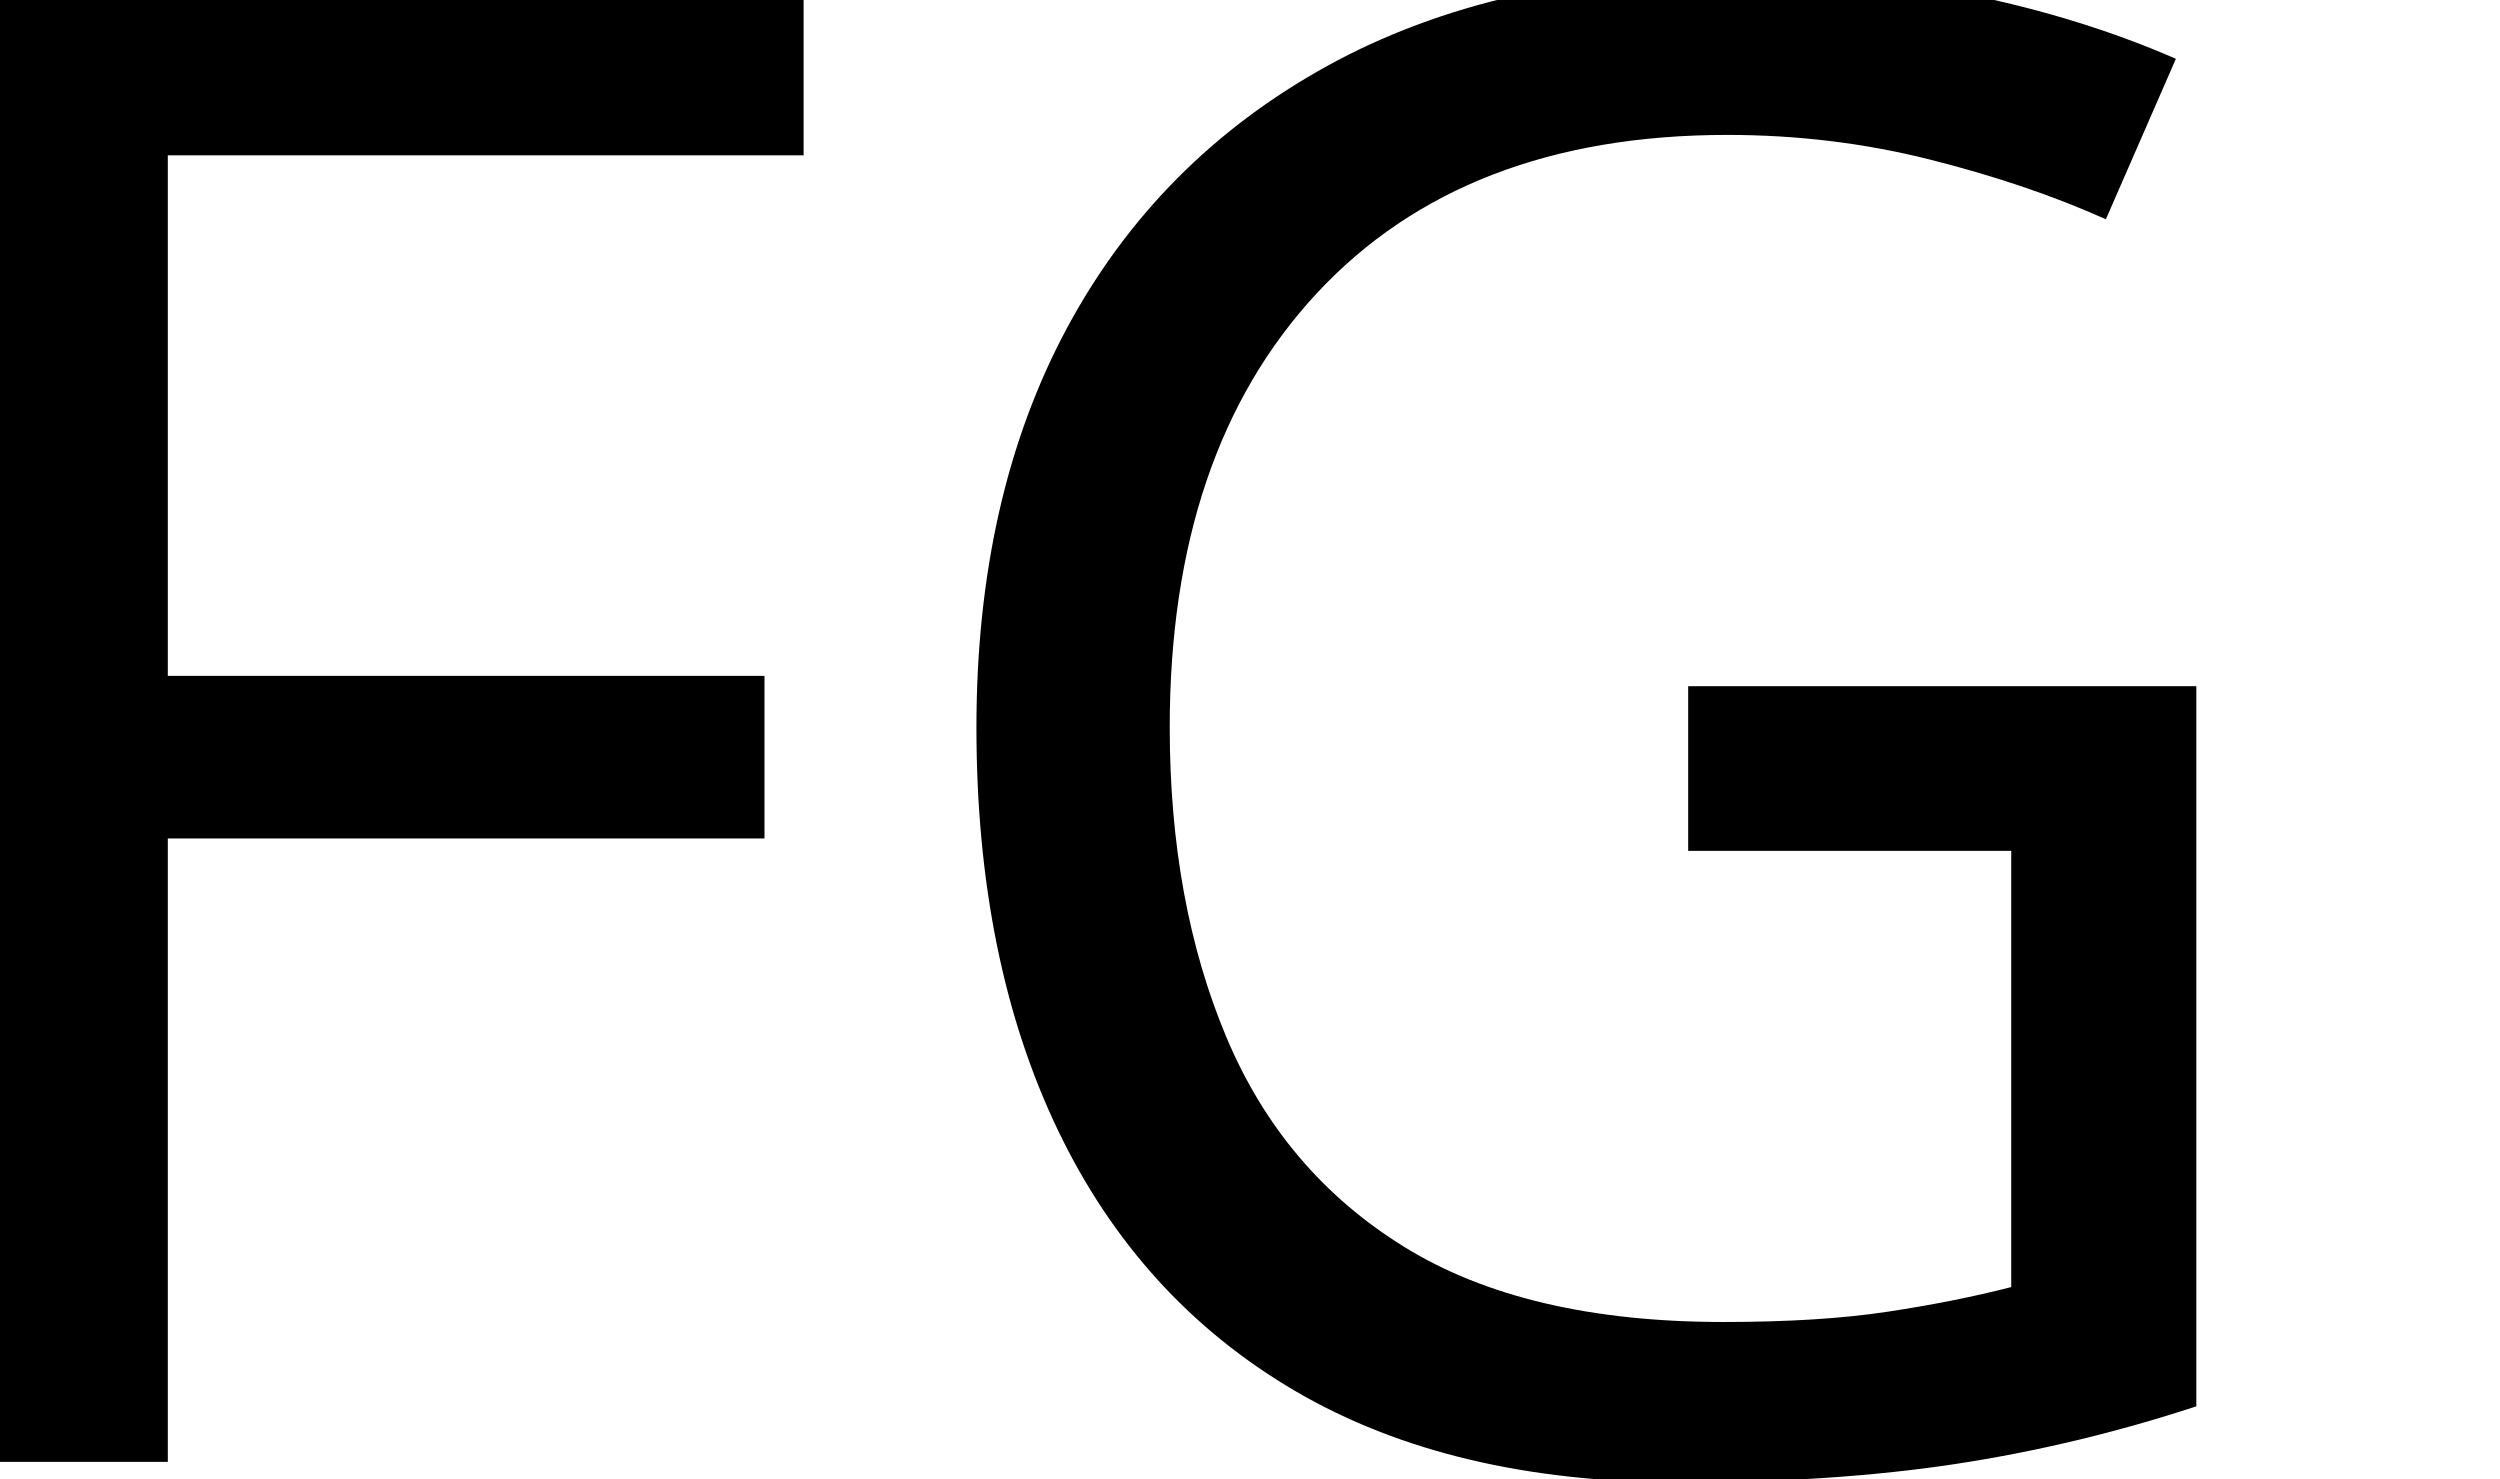
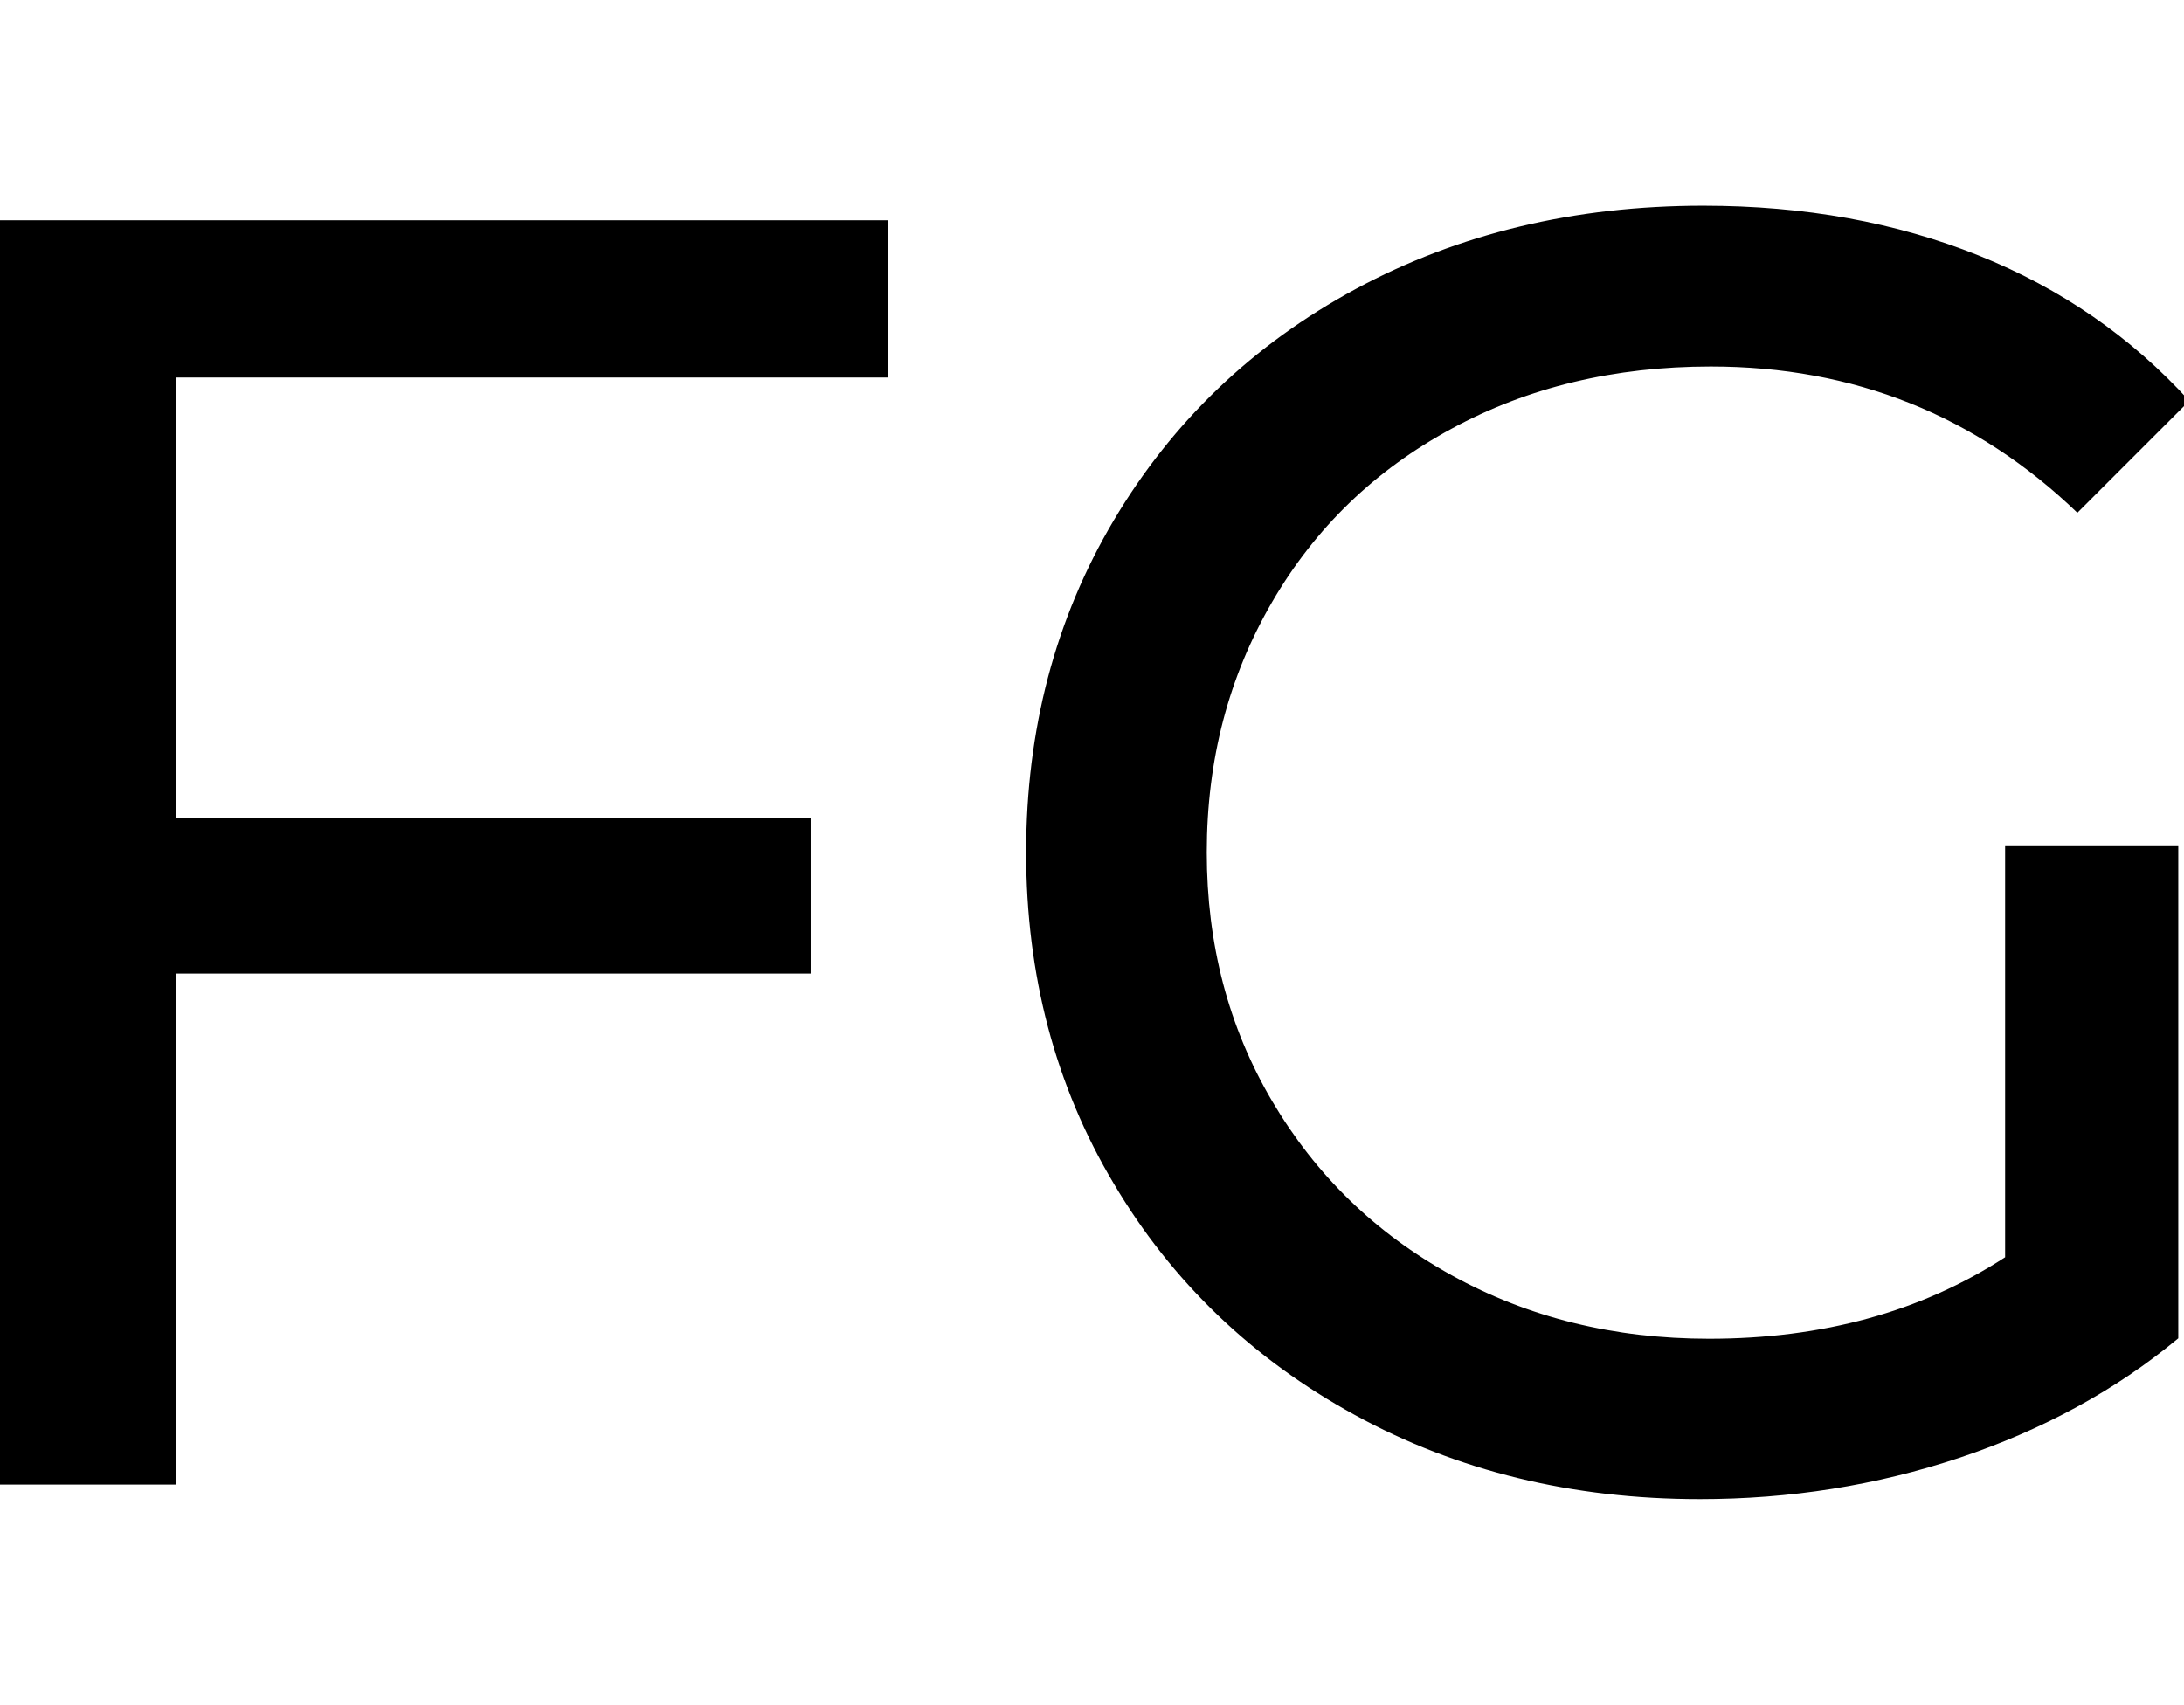
- <svg xmlns="http://www.w3.org/2000/svg" version="1.1" id="Layer_1" x="0px" y="0px" viewBox="0 0 223.7 132.3" style="enable-background:new 0 0 223.7 132.3;" xml:space="preserve">
+ <svg xmlns="http://www.w3.org/2000/svg" version="1.1" id="Layer_1" x="0px" y="0px" viewBox="0 0 495.7 387" style="enable-background:new 0 0 495.7 387;" xml:space="preserve">
  <style type="text/css">
	.st0{display:none;}
	.st1{display:inline;fill:none;}
- 	.st2{font-family:'Montserrat-Medium';}
- 	.st3{font-size:184.088px;}
</style>
  <g>
    <g id="canvasGrid" class="st0">
-       <rect x="-13" y="-13.7" class="st1" width="250" height="160" />
+       <rect x="259" y="484.3" class="st1" width="250" height="160" />
    </g>
  </g>
-   <g>
-     <text id="svg_6" transform="matrix(1 0 0 1 -19.4063 130.807)" class="st2 st3">FG</text>
-   </g>
+   <path d="M40,85.7v100H184V221H40v116H-1V50h202.5v35.7H40z M455,191.9h39.4v111.9c-14.2,11.8-30.8,20.8-49.6,27.1  c-18.9,6.3-38.5,9.4-59,9.4c-29,0-55.1-6.4-78.3-19.1c-23.2-12.7-41.5-30.2-54.7-52.5c-13.3-22.3-19.9-47.4-19.9-75.2  s6.6-53,19.9-75.4c13.3-22.4,31.6-39.9,54.9-52.5c23.4-12.6,49.7-18.9,78.9-18.9c23,0,43.8,3.8,62.5,11.3  c18.7,7.5,34.6,18.5,47.8,33l-25.4,25.4c-23-22.1-50.7-33.2-83.2-33.2c-21.9,0-41.5,4.7-58.8,14.1c-17.4,9.4-31,22.5-40.8,39.4  s-14.8,35.7-14.8,56.8c0,20.8,4.9,39.6,14.8,56.4s23.4,30,40.8,39.6c17.4,9.6,36.8,14.4,58.4,14.4c25.7,0,48.1-6.1,67.2-18.5V191.9z  " />
</svg>
